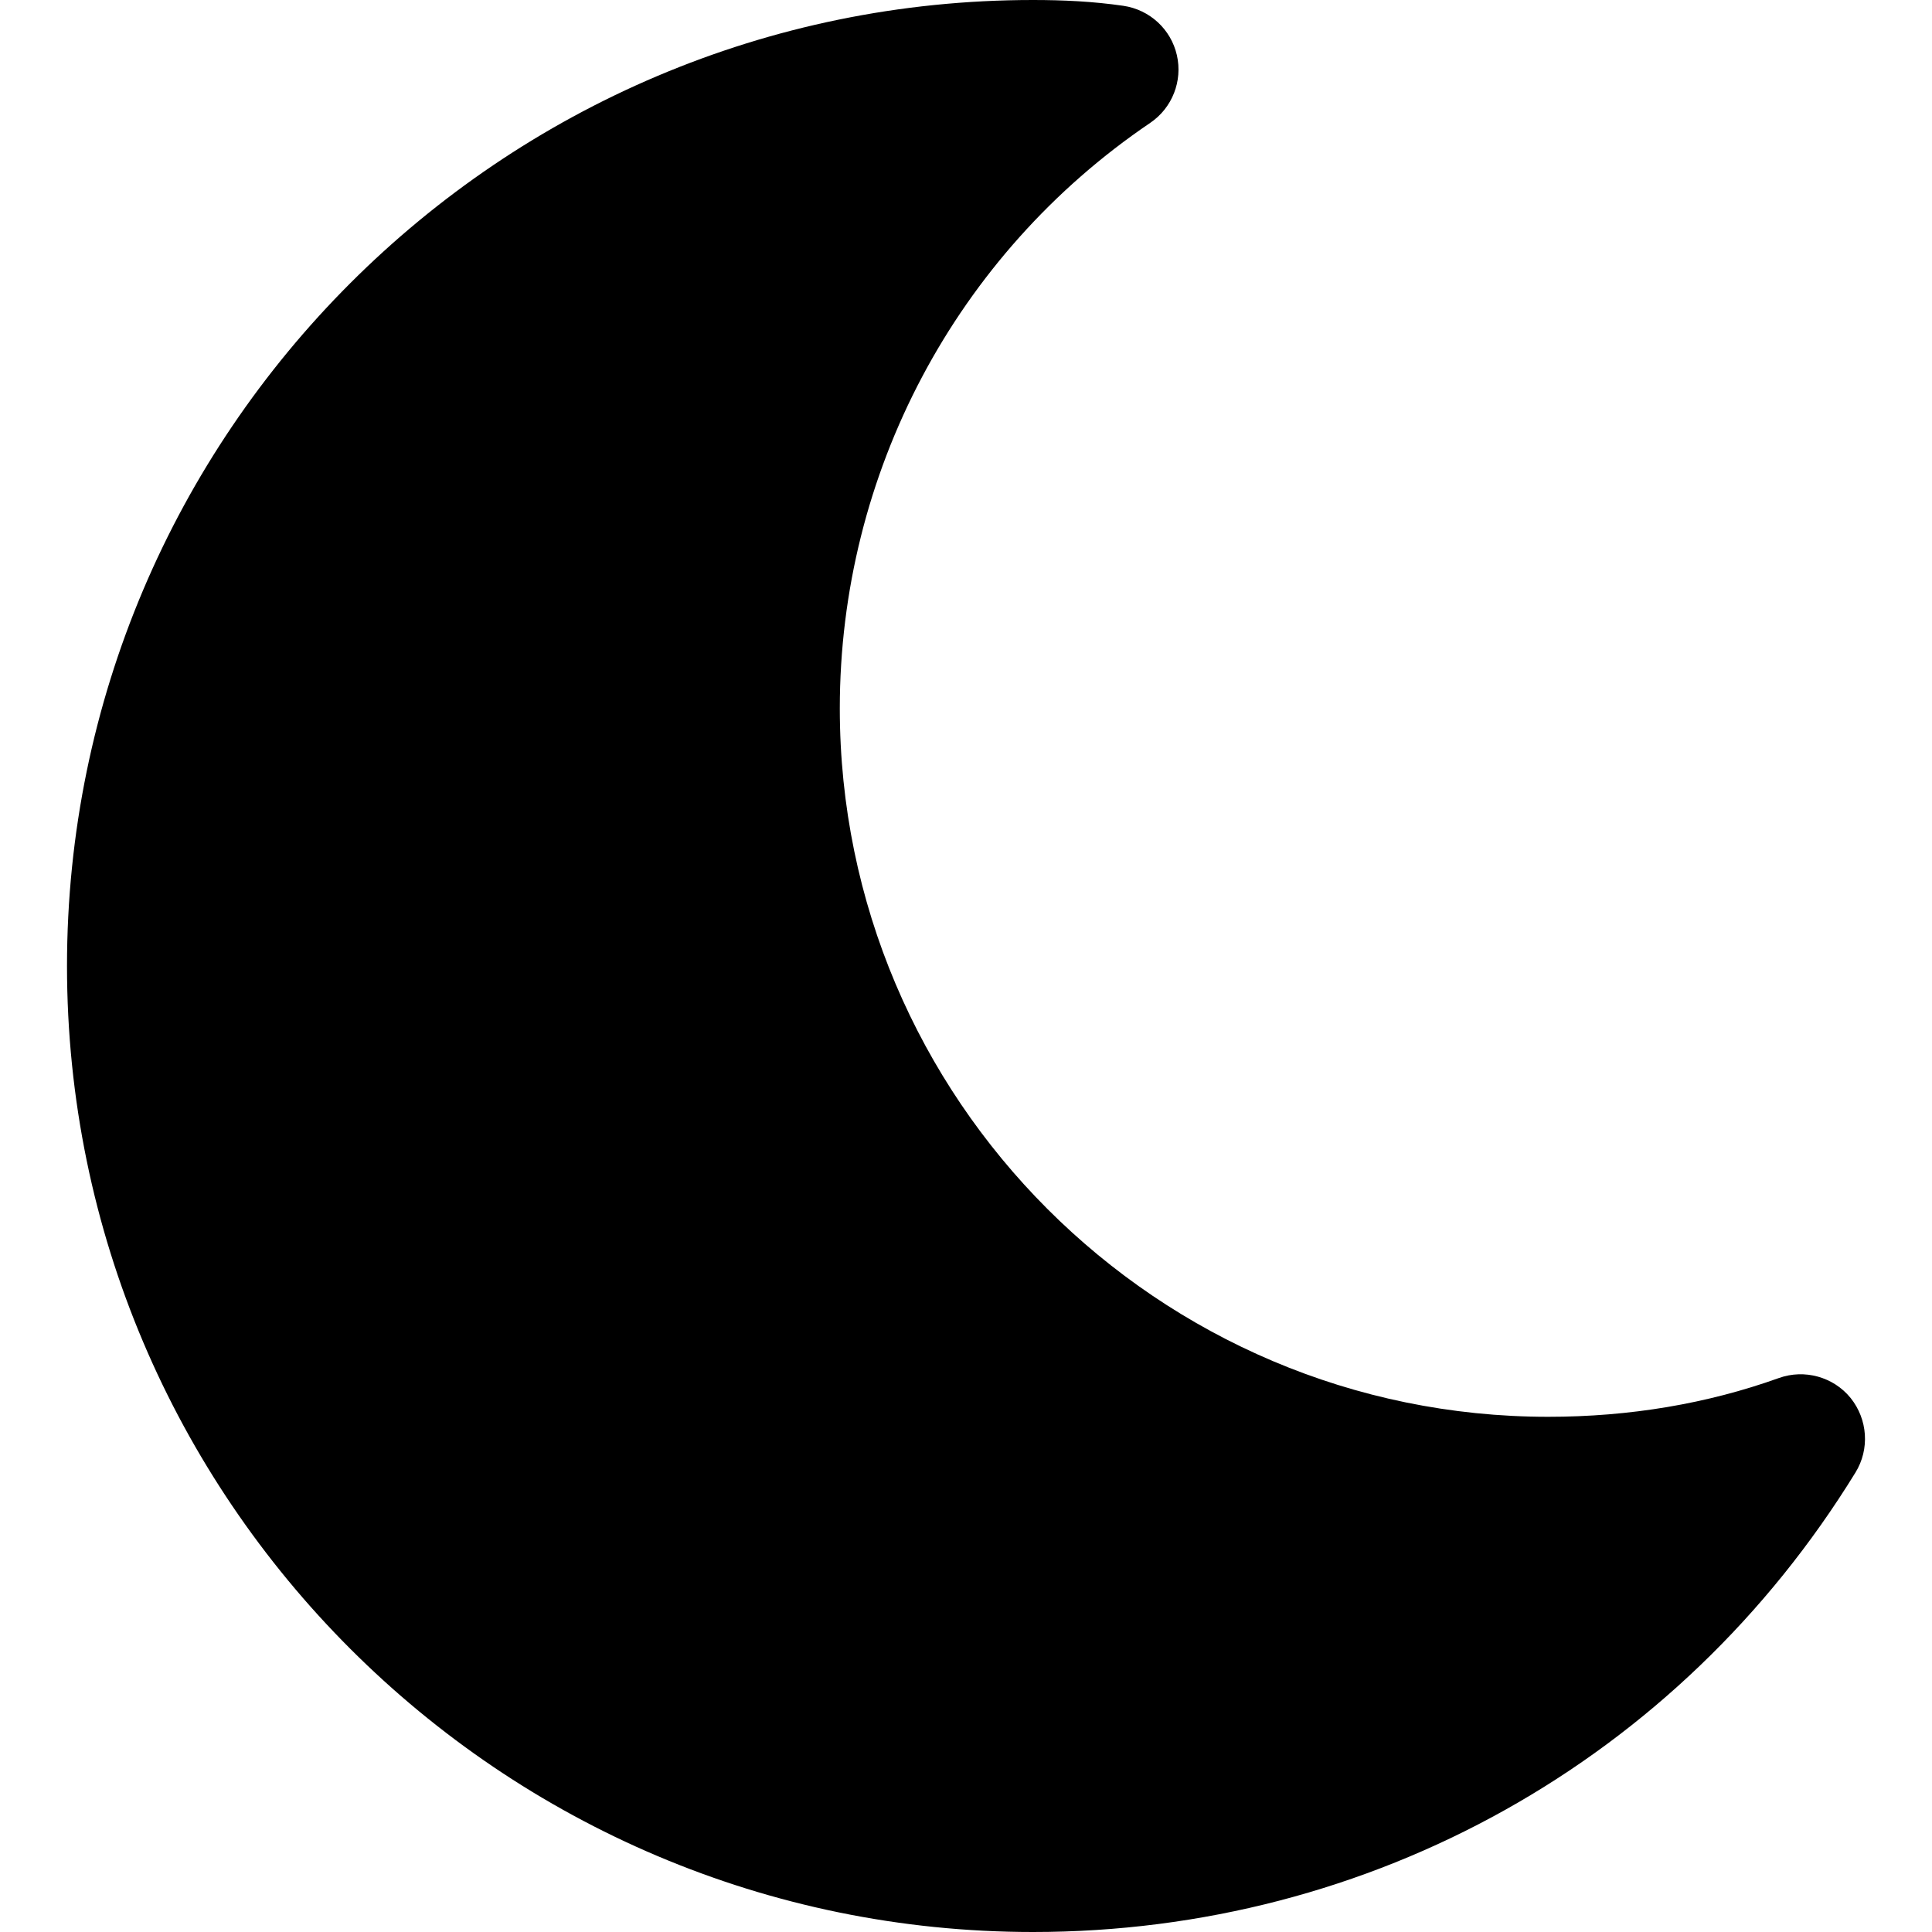
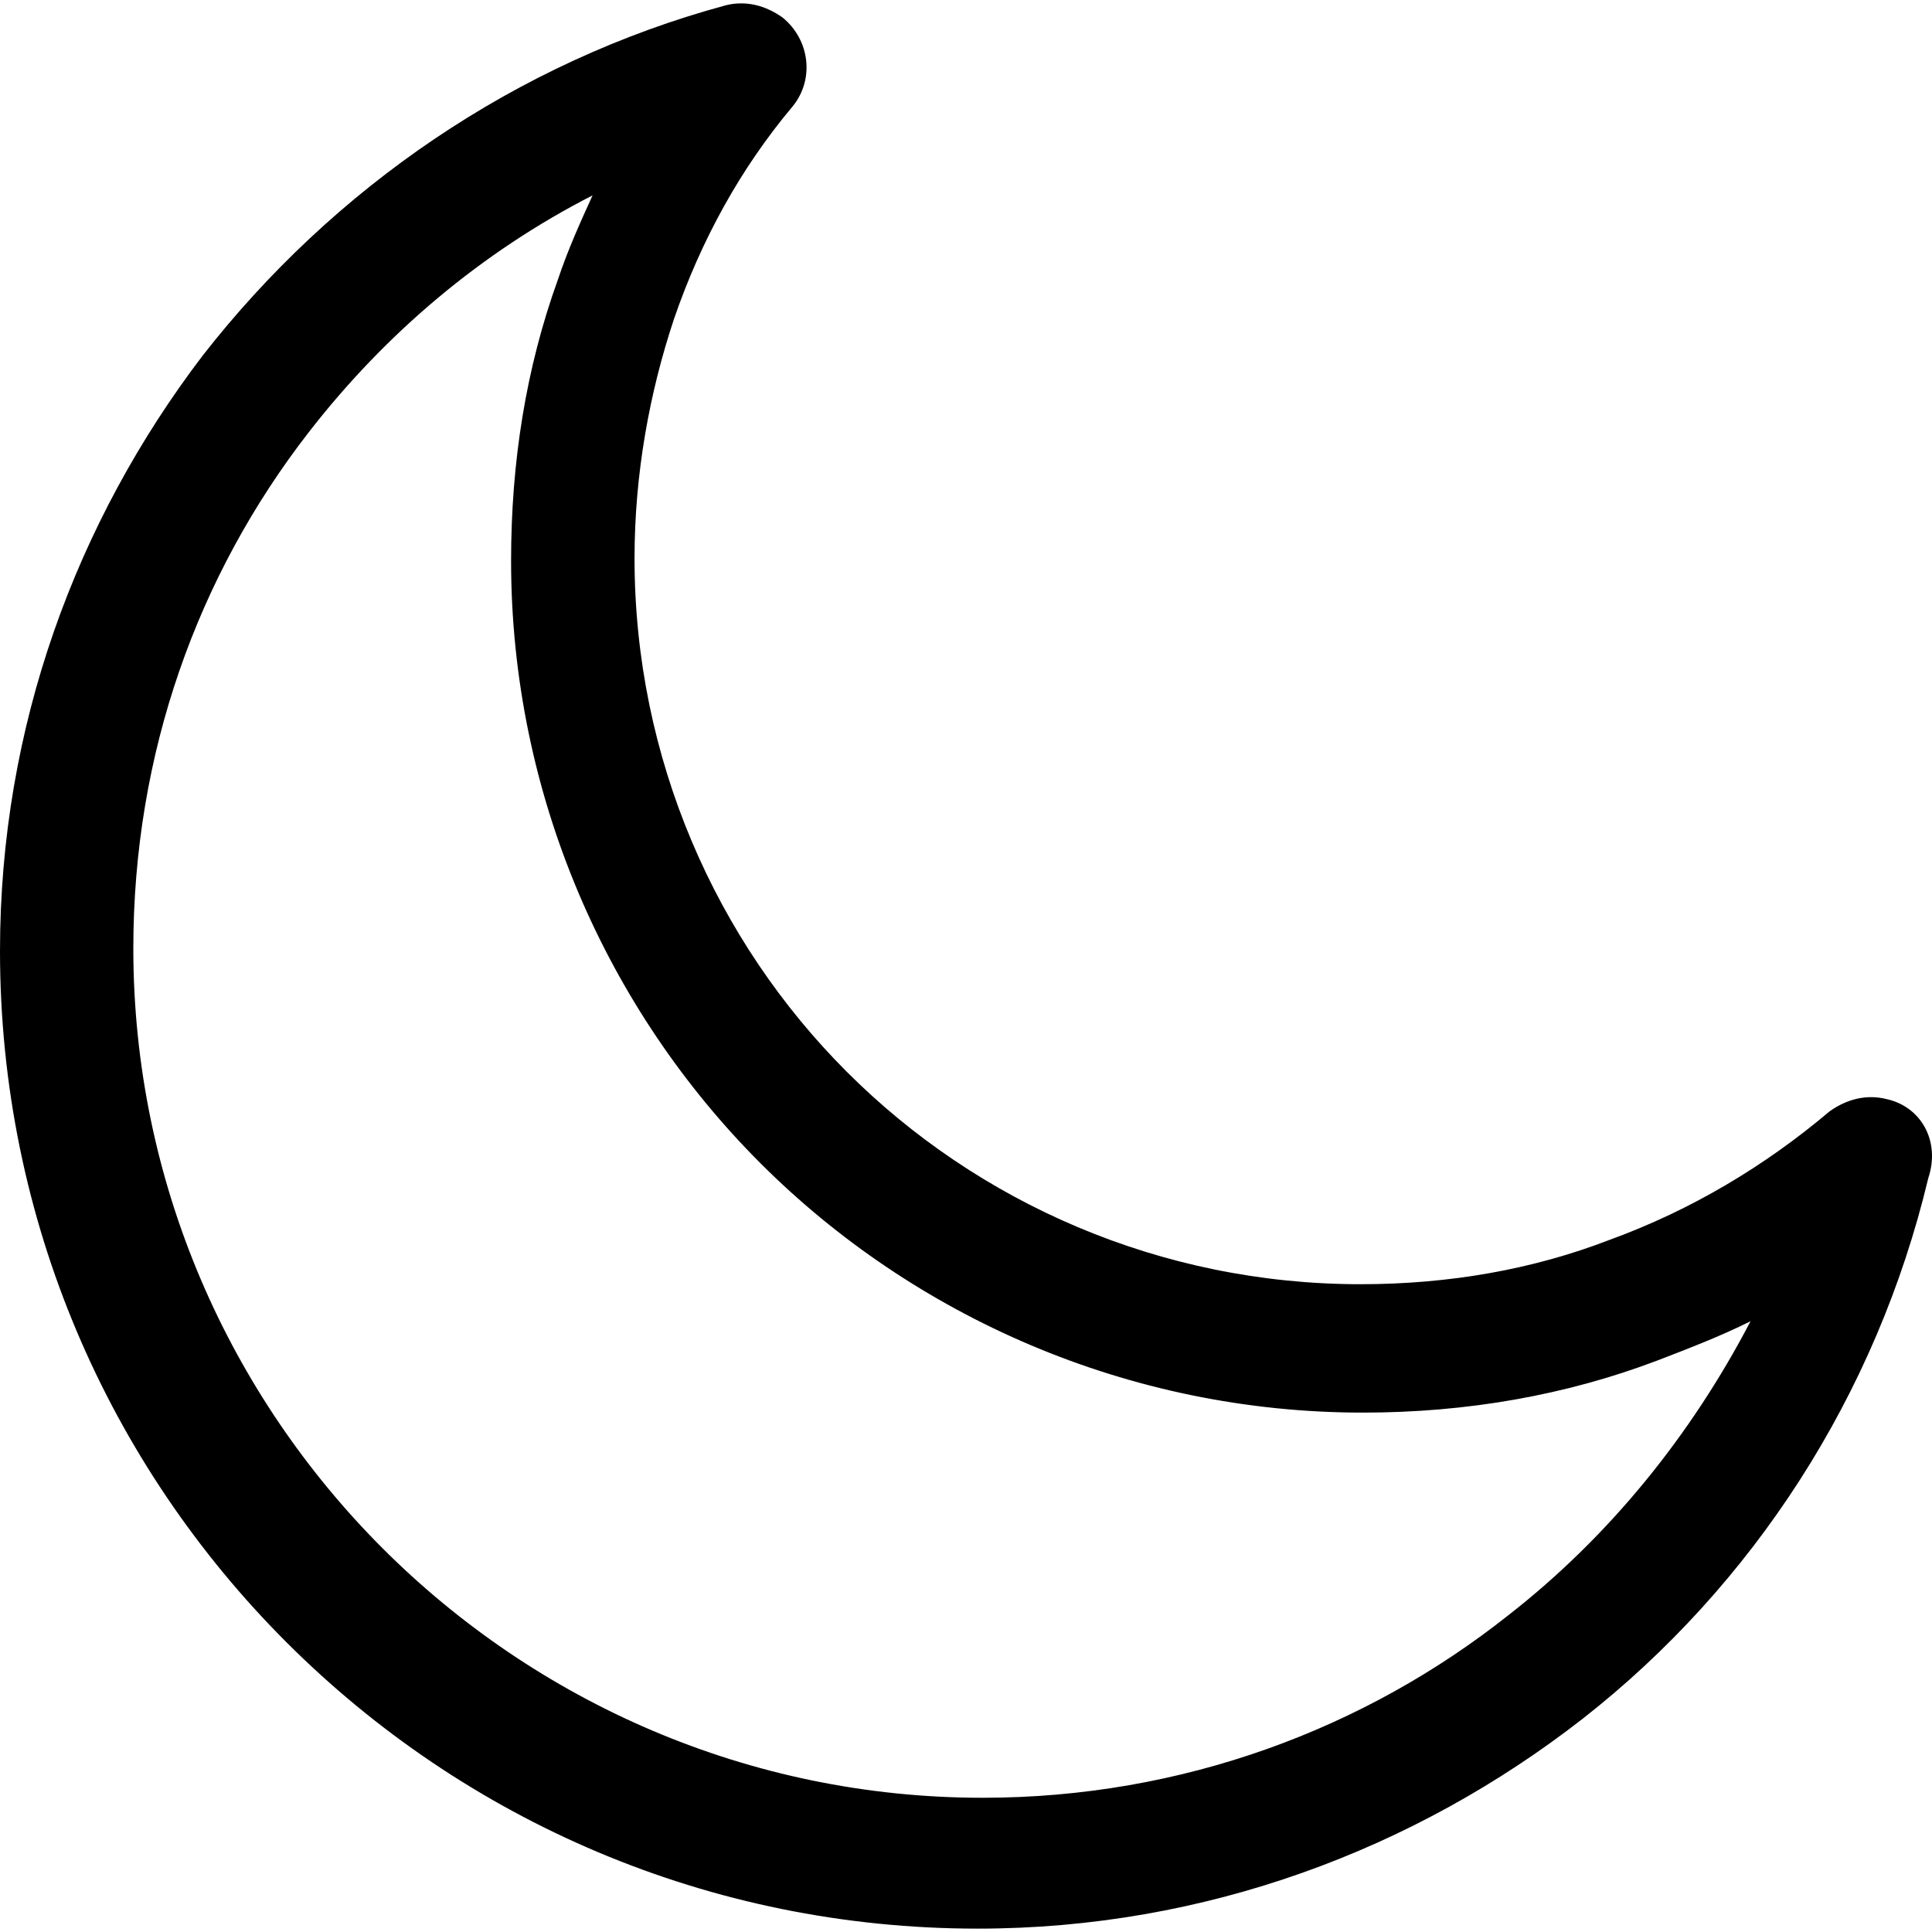
- <svg xmlns="http://www.w3.org/2000/svg" version="1.1" id="Capa_1" x="0px" y="0px" viewBox="0 0 480 480" style="enable-background:new 0 0 480 480;" xml:space="preserve">
+ <svg xmlns="http://www.w3.org/2000/svg" version="1.1" id="Capa_1" x="0px" y="0px" viewBox="0 0 312.999 312.999" style="enable-background:new 0 0 312.999 312.999;" xml:space="preserve">
  <g>
    <g>
-       <path d="M459.782,347.328c-4.288-5.28-11.488-7.232-17.824-4.96c-17.76,6.368-37.024,9.632-57.312,9.632    c-97.056,0-176-78.976-176-176c0-58.4,28.832-112.768,77.12-145.472c5.472-3.712,8.096-10.4,6.624-16.832    S285.638,2.4,279.078,1.44C271.59,0.352,264.134,0,256.646,0c-132.352,0-240,107.648-240,240s107.648,240,240,240    c84,0,160.416-42.688,204.352-114.176C464.55,360.032,464.038,352.64,459.782,347.328z" />
+       <path d="M305.6,178.053c-3.2-0.8-6.4,0-9.2,2c-10.4,8.8-22.4,16-35.6,20.8c-12.4,4.8-26,7.2-40.4,7.2c-32.4,0-62-13.2-83.2-34.4    c-21.2-21.2-34.4-50.8-34.4-83.2c0-13.6,2.4-26.8,6.4-38.8c4.4-12.8,10.8-24.4,19.2-34.4c3.6-4.4,2.8-10.8-1.6-14.4    c-2.8-2-6-2.8-9.2-2c-34,9.2-63.6,29.6-84.8,56.8c-20.4,26.8-32.8,60-32.8,96.4c0,43.6,17.6,83.2,46.4,112s68.4,46.4,112,46.4    c36.8,0,70.8-12.8,98-34c27.6-21.6,47.6-52.4,56-87.6C314.4,184.853,311.2,179.253,305.6,178.053z M244.4,261.653    c-23.2,18.4-52.8,29.6-85.2,29.6c-38,0-72.4-15.6-97.2-40.4c-24.8-24.8-40.4-59.2-40.4-97.2c0-31.6,10.4-60.4,28.4-83.6    c12.4-16,28-29.2,46-38.4c-2,4.4-4,8.8-5.6,13.6c-5.2,14.4-7.6,29.6-7.6,45.6c0,38,15.6,72.8,40.4,97.6s59.6,40.4,97.6,40.4    c16.8,0,32.8-2.8,47.6-8.4c5.2-2,10.4-4,15.2-6.4C274,232.453,260.8,248.853,244.4,261.653z" />
    </g>
  </g>
  <g>
</g>
  <g>
</g>
  <g>
</g>
  <g>
</g>
  <g>
</g>
  <g>
</g>
  <g>
</g>
  <g>
</g>
  <g>
</g>
  <g>
</g>
  <g>
</g>
  <g>
</g>
  <g>
</g>
  <g>
</g>
  <g>
</g>
</svg>
